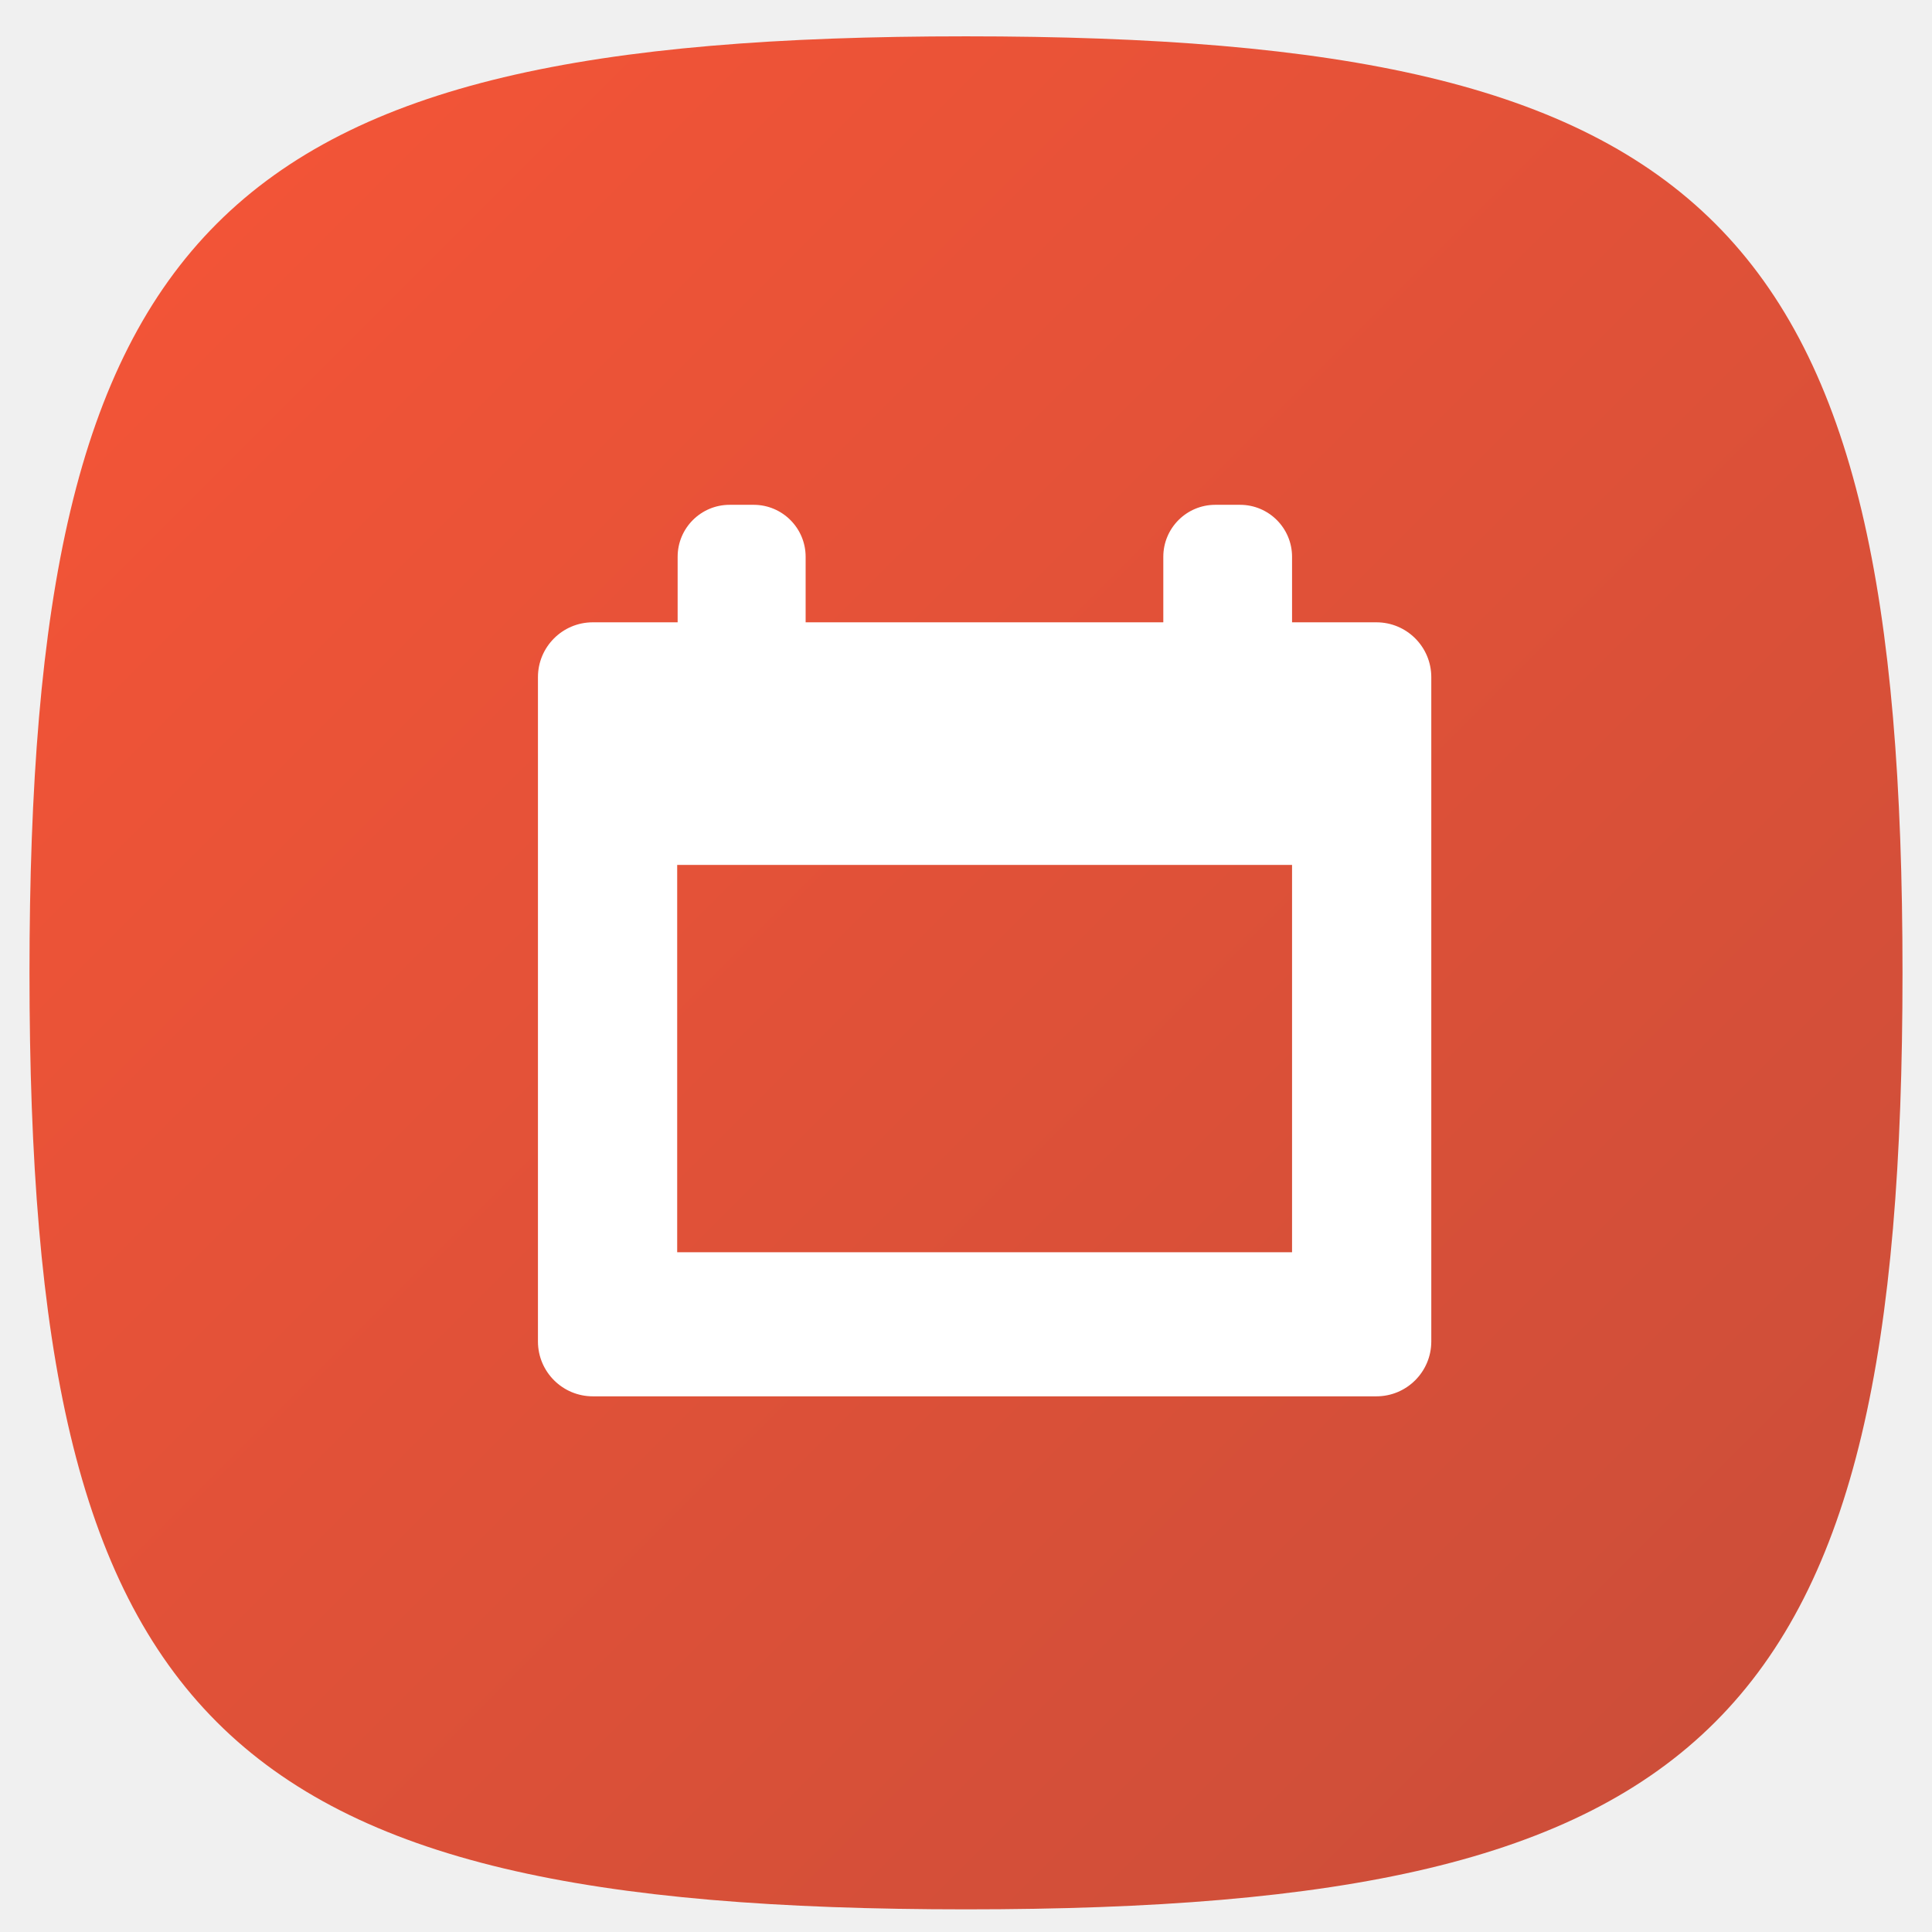
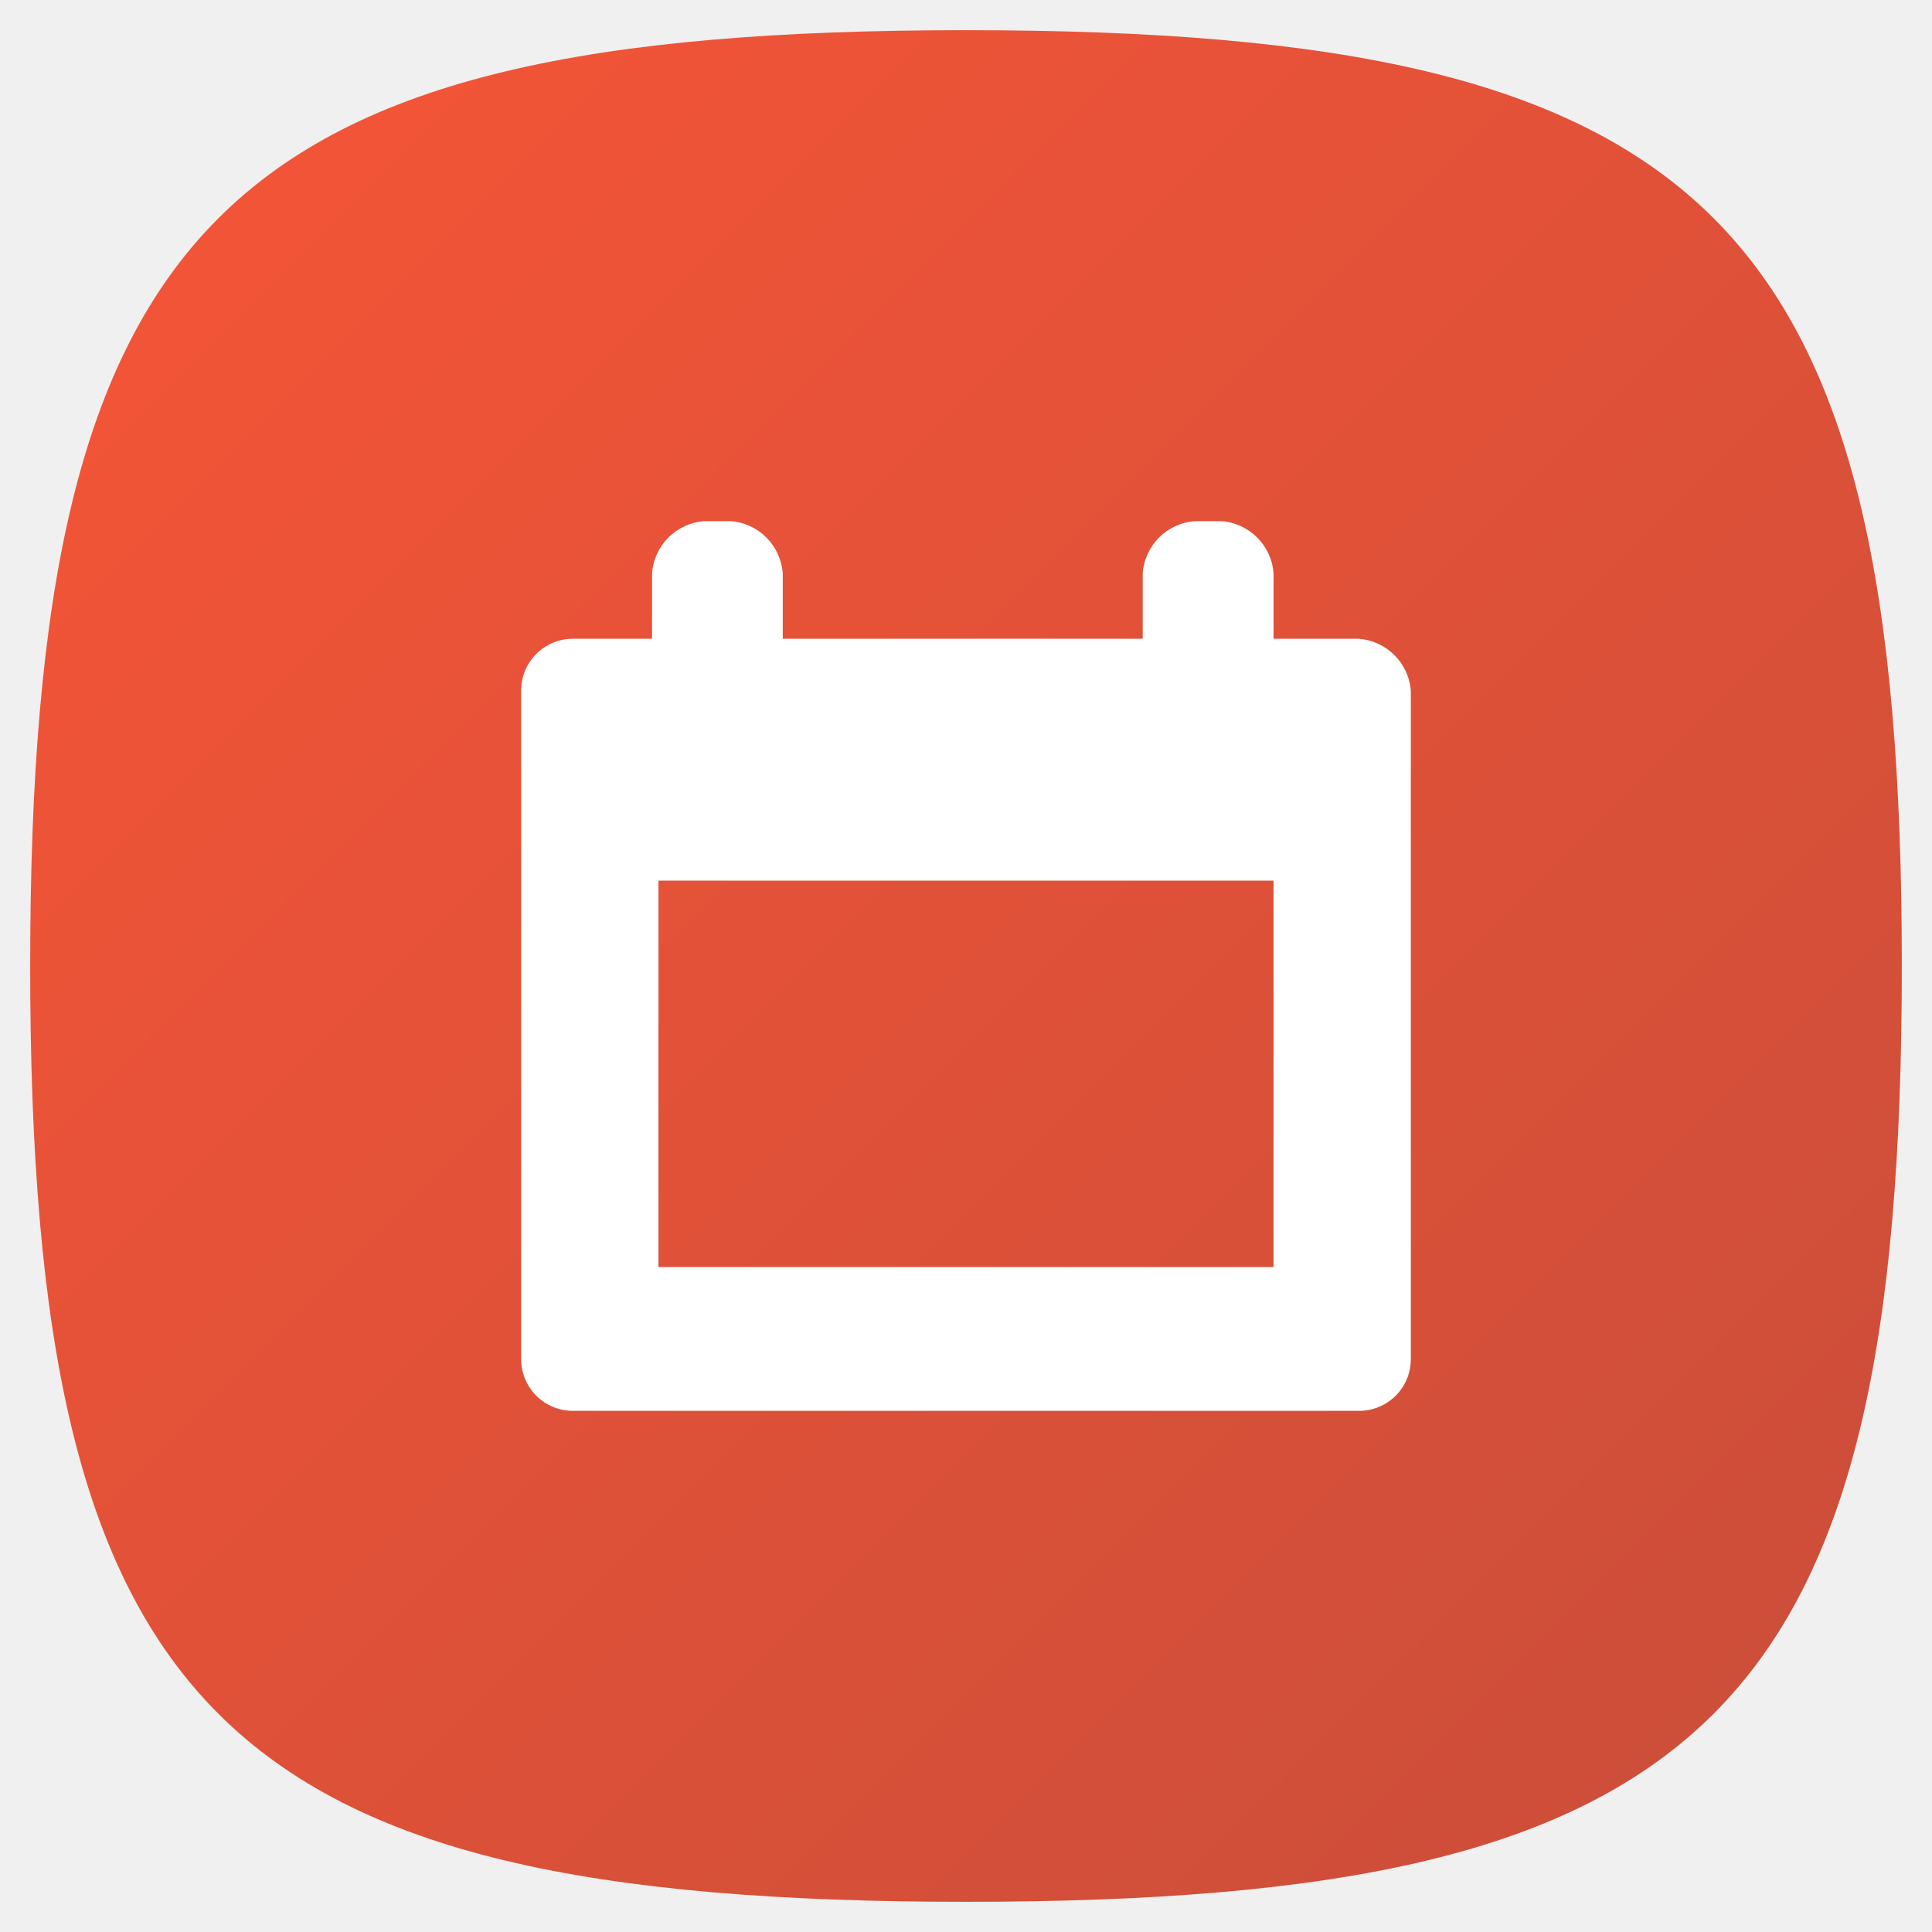
- <svg xmlns="http://www.w3.org/2000/svg" id="Main_Art" data-name="Main Art" viewBox="0 0 127.1 127.1">
+ <svg xmlns="http://www.w3.org/2000/svg" viewBox="0 0 32 32">
  <defs>
-     <linearGradient id="New_Gradient_Swatch_4" x1="14.26" y1="14.71" x2="112.84" y2="113.29" gradientUnits="userSpaceOnUse">
+     <linearGradient id="linear-gradient--calendar" x1="3.616" y1="469.616" x2="28.384" y2="494.384" gradientTransform="translate(0 -466)" gradientUnits="userSpaceOnUse">
      <stop offset="0" stop-color="#f25437" />
      <stop offset="1" stop-color="#cd4e39" />
    </linearGradient>
  </defs>
-   <path d="M63.55,2.39C14.27,2.39,1.94,14.71,1.94,64s12.33,61.61,61.61,61.61S125.16,113.29,125.16,64,112.84,2.39,63.55,2.39Z" style="fill:url(#New_Gradient_Swatch_4)" />
-   <path d="M90.55,40.94H85V36.63a3.42,3.42,0,0,0-3.41-3.42H79.94a3.42,3.42,0,0,0-3.41,3.42v4.31H53V36.63a3.42,3.42,0,0,0-3.41-3.42H48a3.42,3.42,0,0,0-3.42,3.42v4.31H39a3.61,3.61,0,0,0-3.61,3.61V88.26A3.61,3.61,0,0,0,39,91.86H90.55a3.61,3.61,0,0,0,3.61-3.6V44.55A3.61,3.61,0,0,0,90.55,40.94ZM85,82.38H44.55V56.9H85Z" style="fill:#fff" />
+   <g>
+     <path d="M16,.5C3.643.5.5,3.643.5,16S3.643,31.5,16,31.5,31.5,28.357,31.5,16,28.357.5,16,.5Z" fill="url(#linear-gradient--calendar)" />
+     <path d="M22.5,10.58H21.094V9.5a.932.932,0,0,0-.867-.868h-.433a.932.932,0,0,0-.867.868V10.58H12.965V9.5a.933.933,0,0,0-.867-.868h-.434A.933.933,0,0,0,10.8,9.5V10.58H9.5a.856.856,0,0,0-.868.868V22.5a.856.856,0,0,0,.868.868H22.5a.856.856,0,0,0,.868-.868V11.448A.933.933,0,0,0,22.5,10.58ZM21.094,20.986H10.906v-6.4H21.094Z" fill="#fff" />
+   </g>
</svg>
